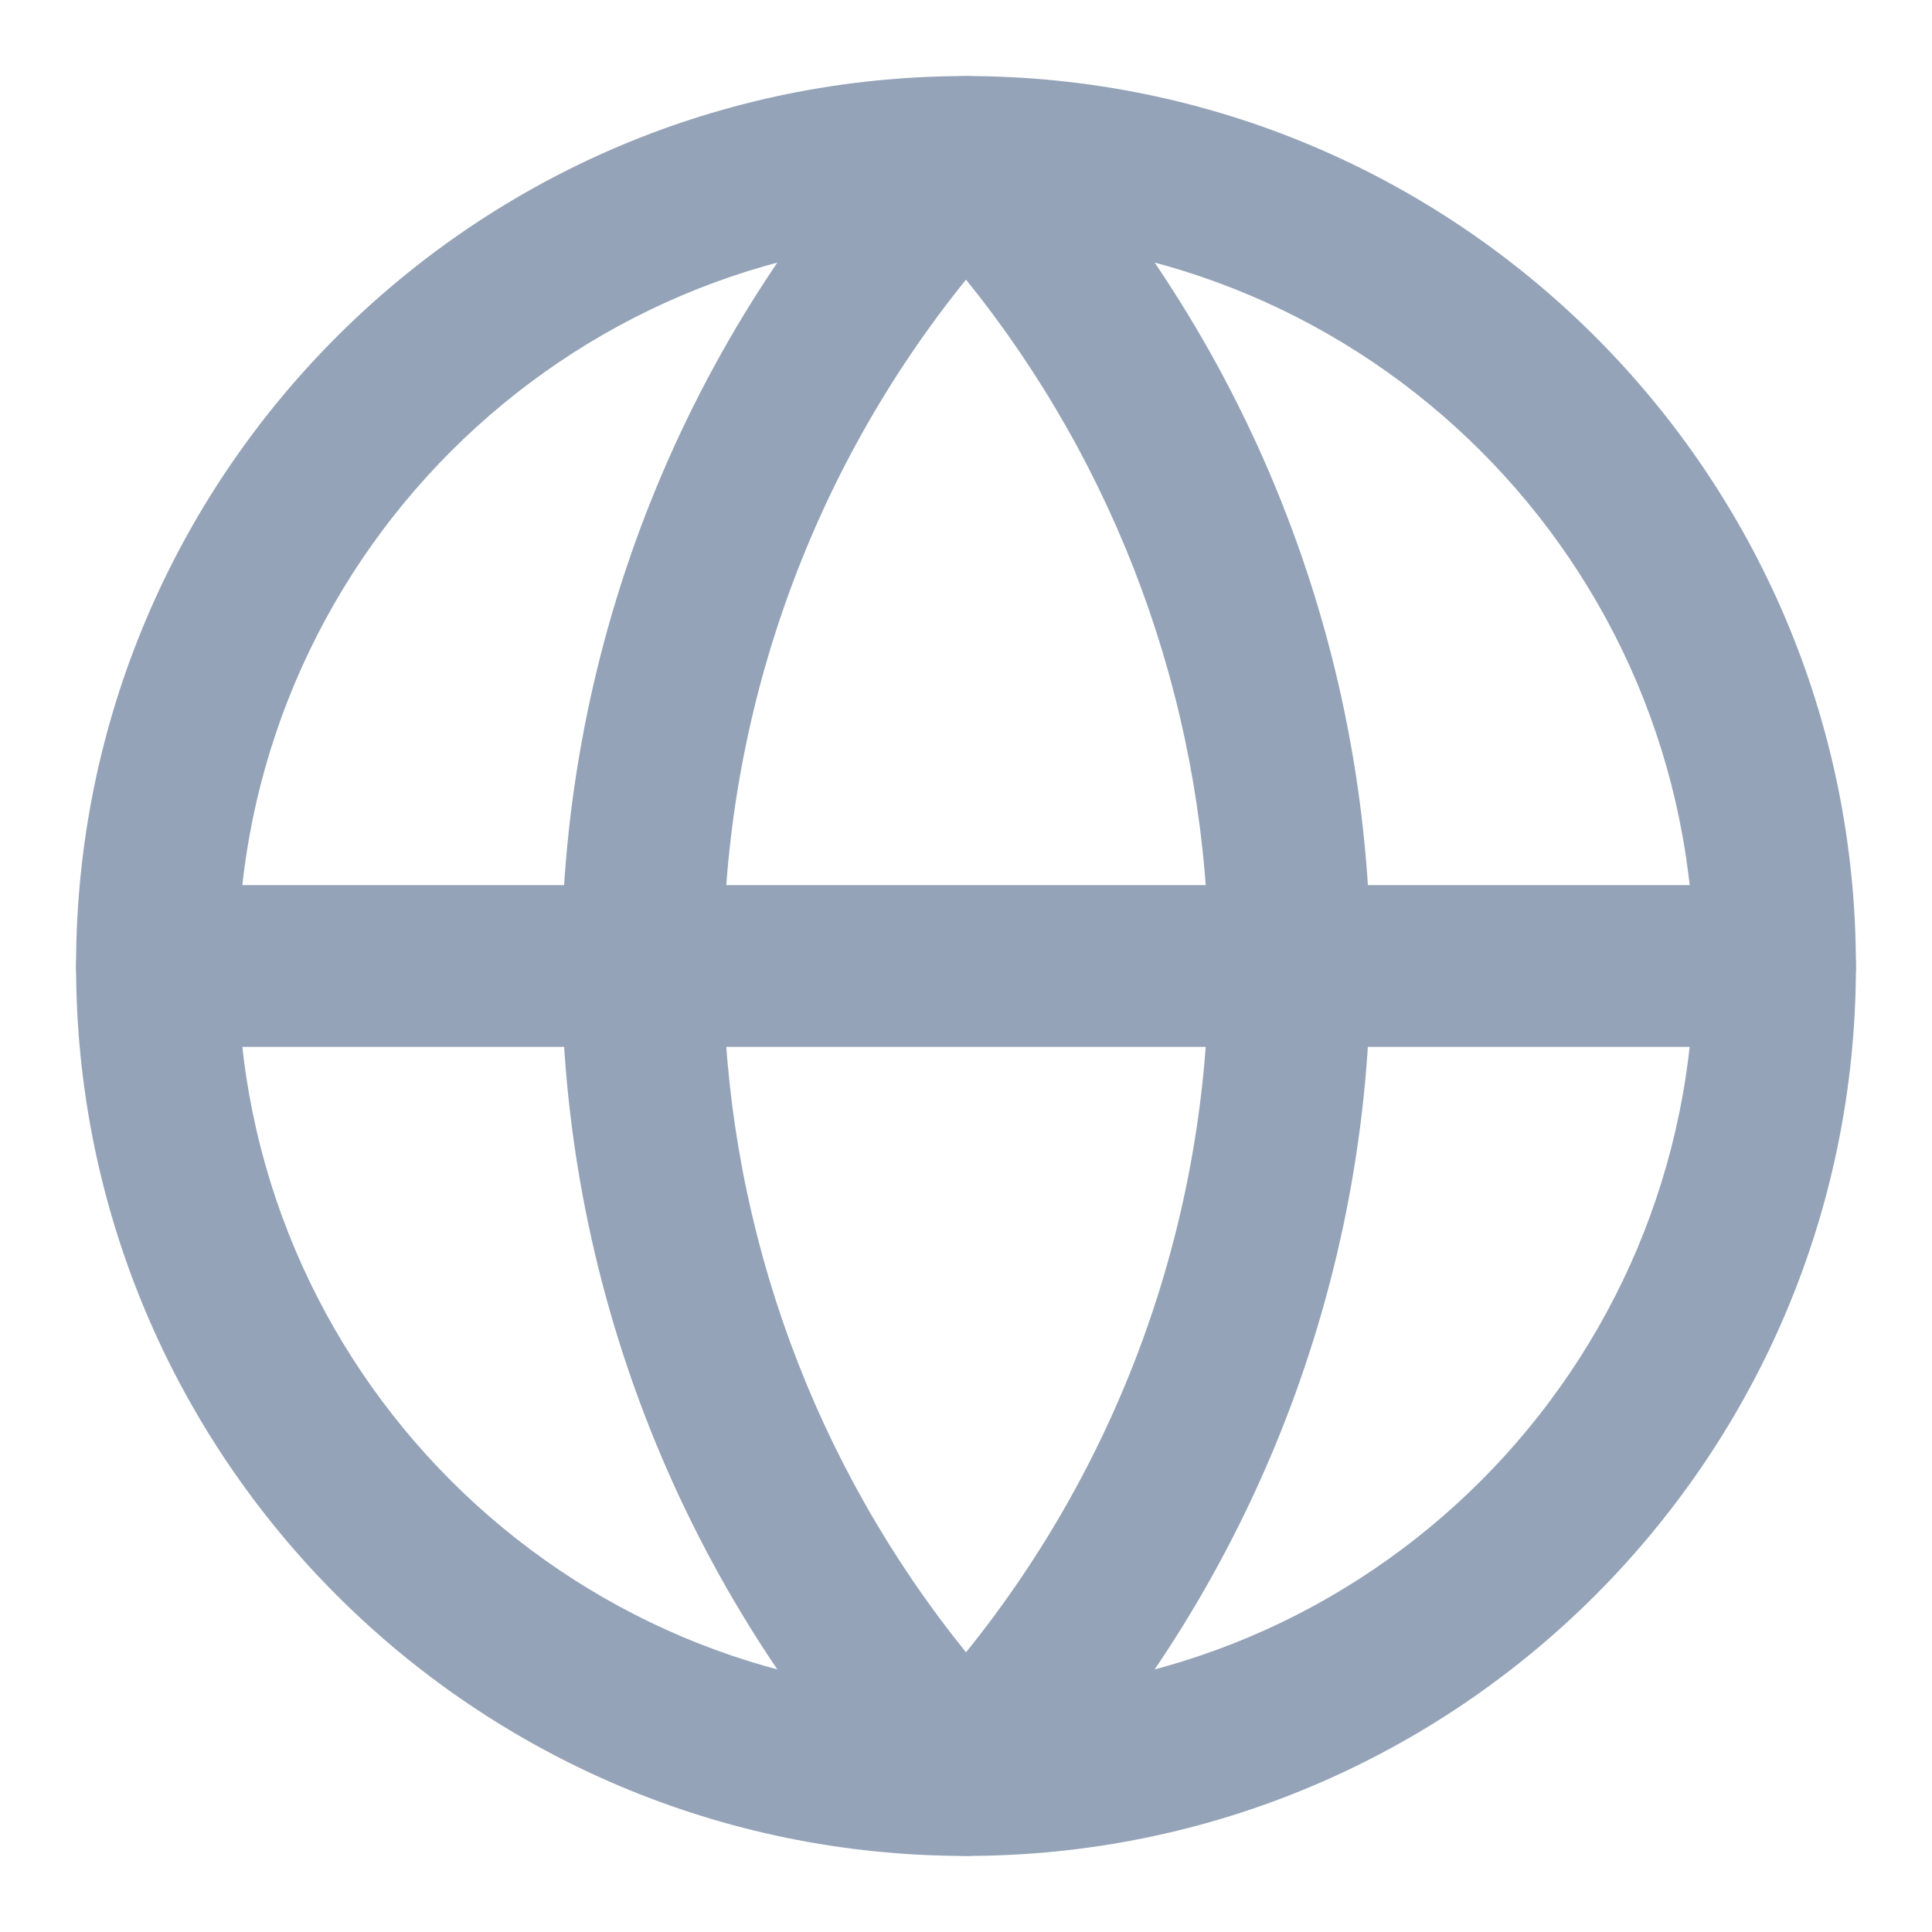
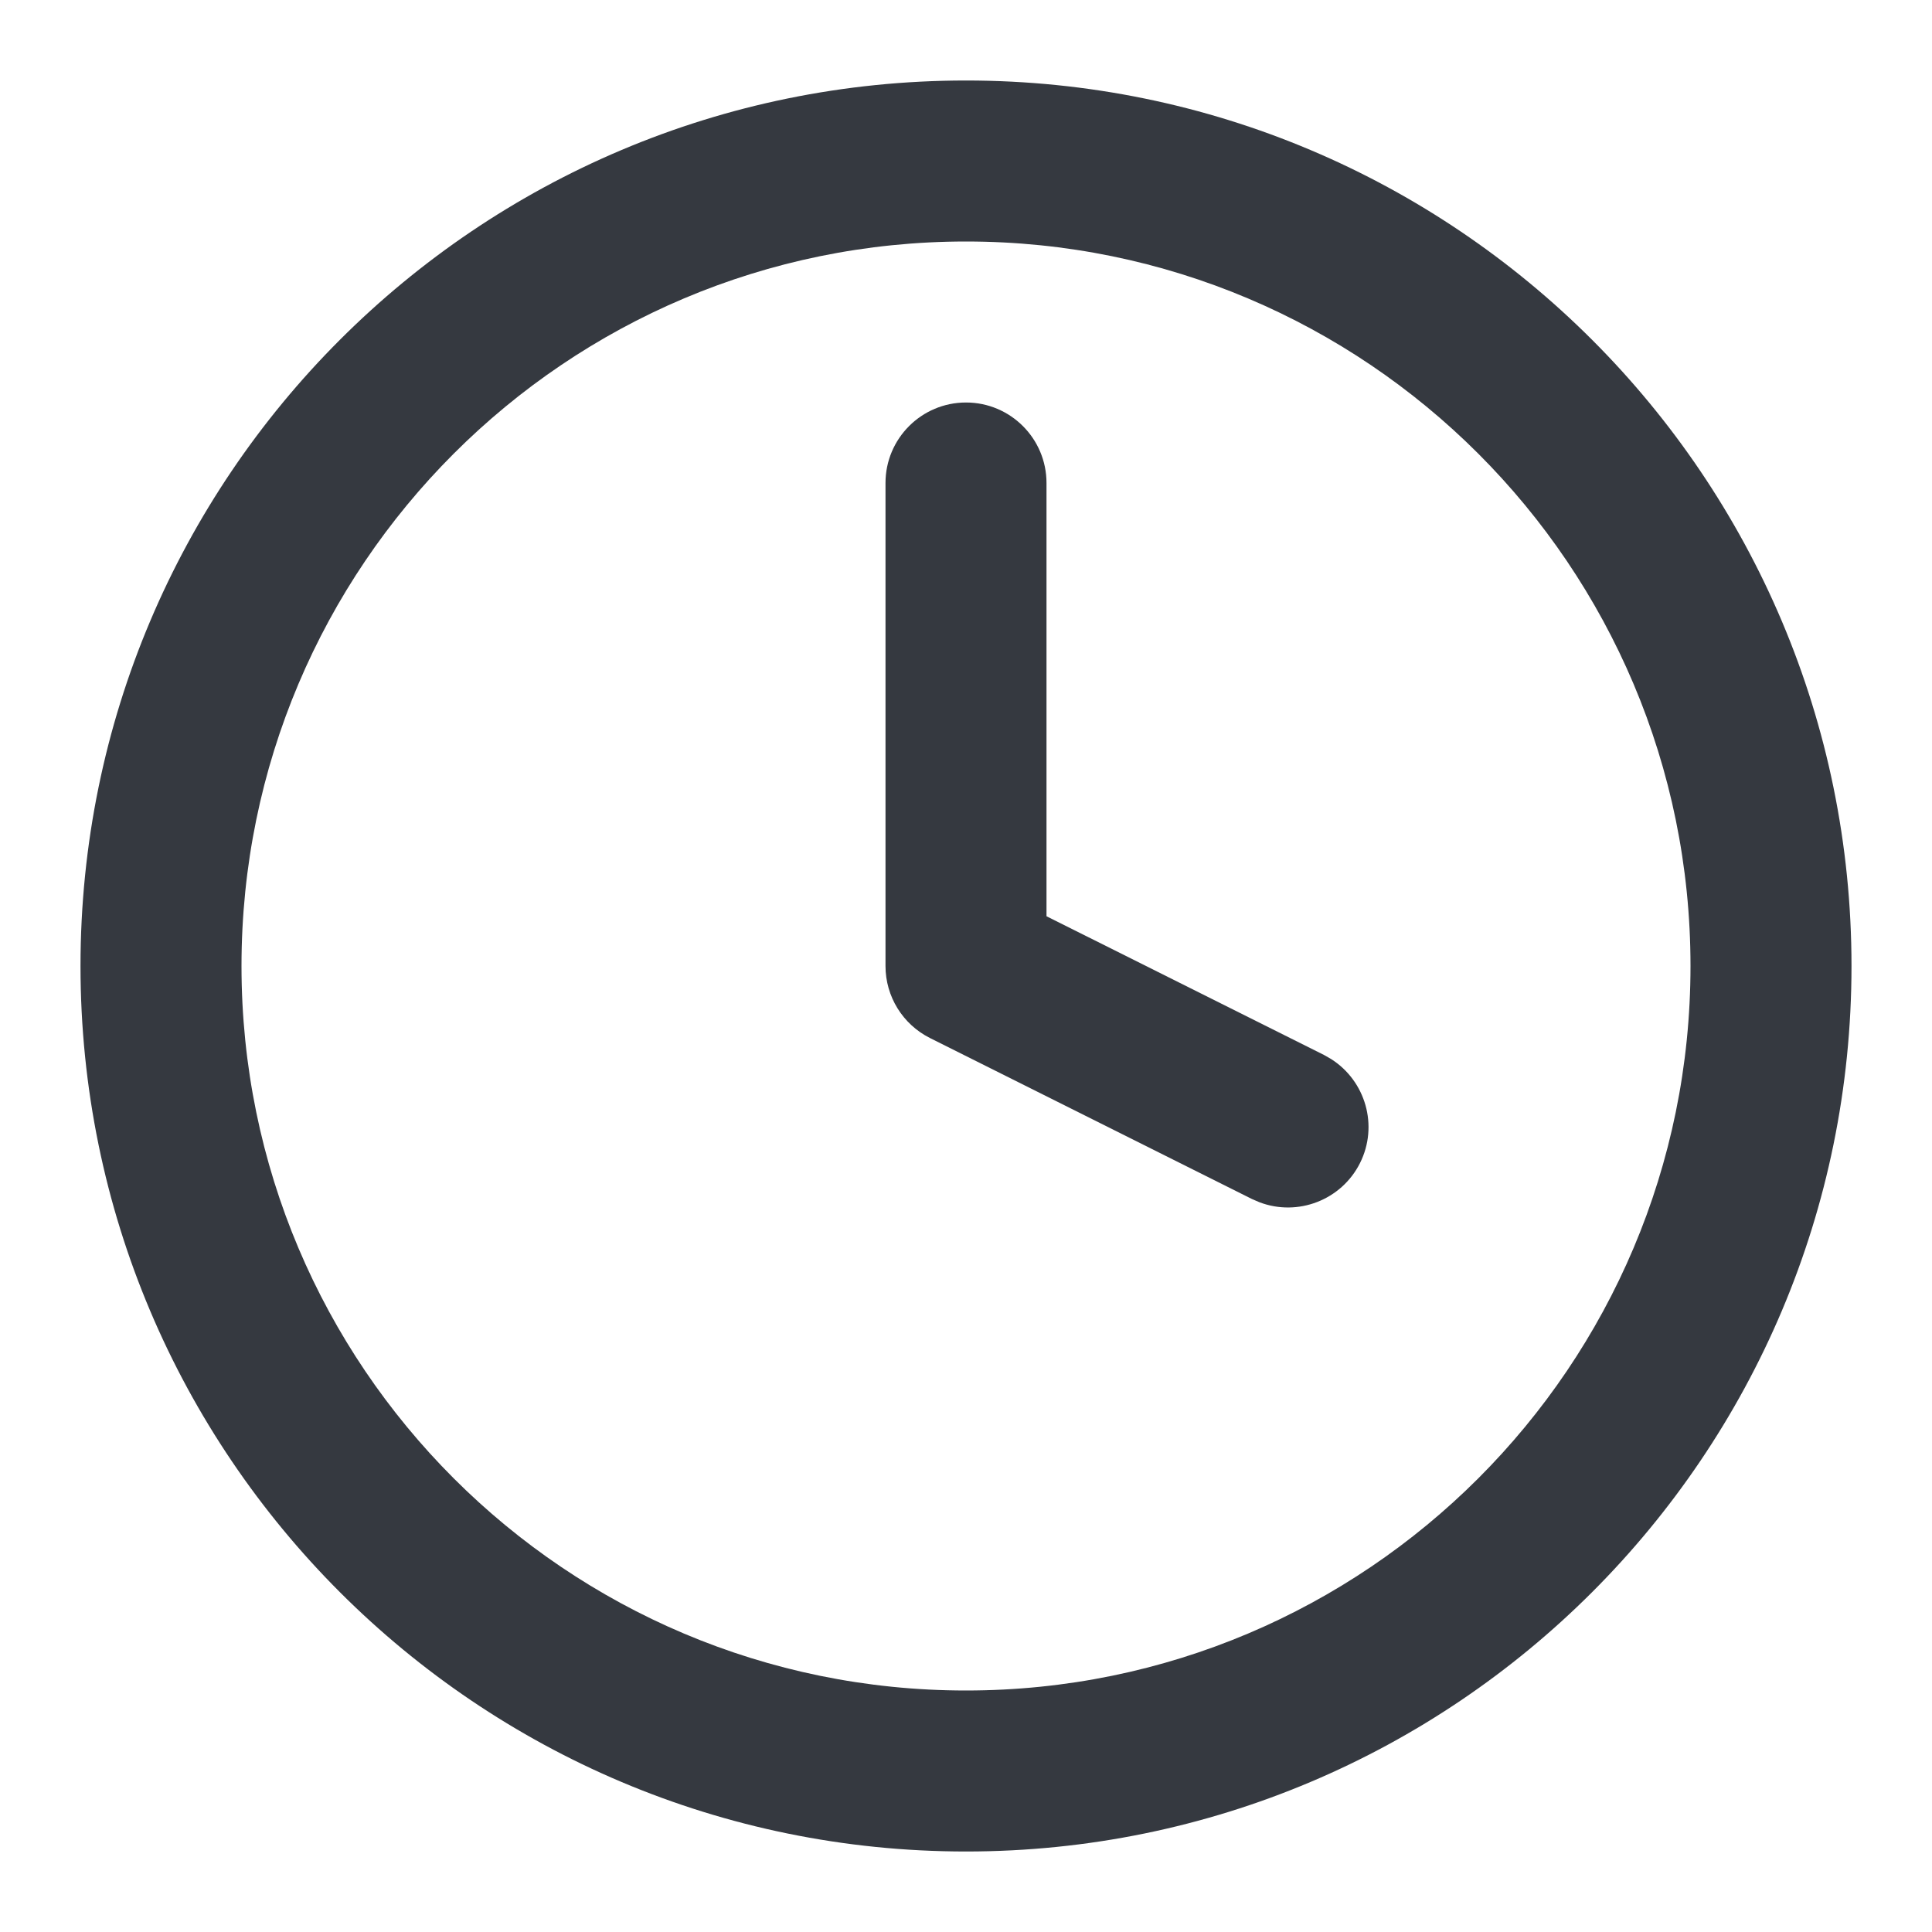
- <svg xmlns="http://www.w3.org/2000/svg" width="16" height="16" viewBox="0 0 16 16">
+ <svg xmlns="http://www.w3.org/2000/svg" width="12" height="12" viewBox="0 0 12 12">
  <g transform="matrix(1 0 0 1 0 0)">
    <g style="">
-       <g transform="matrix(0.67 0 0 0.67 8 8)">
-         <path style="stroke: none; stroke-width: 1; stroke-dasharray: none; stroke-linecap: butt; stroke-dashoffset: 0; stroke-linejoin: miter; stroke-miterlimit: 4; fill: rgb(148,163,184); fill-rule: nonzero; opacity: 1;" transform=" translate(-12, -12)" d="M 21 12 C 21 7.029 16.971 3 12 3 C 7.029 3 3 7.029 3 12 C 3 16.971 7.029 21 12 21 C 16.971 21 21 16.971 21 12 Z M 23 12 C 23 18.075 18.075 23 12 23 C 5.925 23 1 18.075 1 12 C 1 5.925 5.925 1 12 1 C 18.075 1 23 5.925 23 12 Z" stroke-linecap="round" />
+       <g transform="matrix(0.5 0 0 0.5 6 6)">
+         <path style="stroke: none; stroke-width: 1; stroke-dasharray: none; stroke-linecap: butt; stroke-dashoffset: 0; stroke-linejoin: miter; stroke-miterlimit: 4; fill: rgb(53,57,64); fill-rule: nonzero; opacity: 1;" transform=" translate(-12, -12)" d="M 21 12 C 21 7.029 16.971 3 12 3 C 7.029 3 3 7.029 3 12 C 3 16.971 7.029 21 12 21 C 16.971 21 21 16.971 21 12 Z M 23 12 C 23 18.075 18.075 23 12 23 C 5.925 23 1 18.075 1 12 C 1 5.925 5.925 1 12 1 C 18.075 1 23 5.925 23 12 Z" stroke-linecap="round" />
      </g>
-       <g transform="matrix(0.67 0 0 0.67 8 8)">
-         <path style="stroke: none; stroke-width: 1; stroke-dasharray: none; stroke-linecap: butt; stroke-dashoffset: 0; stroke-linejoin: miter; stroke-miterlimit: 4; fill: rgb(148,163,184); fill-rule: nonzero; opacity: 1;" transform=" translate(-12, -12)" d="M 14.996 11.676 C 14.925 8.693 13.866 5.825 12 3.516 C 10.066 5.909 9 8.901 9 12 L 9.004 12.324 C 9.075 15.307 10.134 18.174 12 20.483 C 13.934 18.09 15 15.099 15 12 L 14.996 11.676 Z M 16.995 12.373 C 16.903 16.218 15.383 19.898 12.725 22.689 C 12.536 22.888 12.274 23 12 23 C 11.726 23 11.464 22.888 11.275 22.689 C 8.617 19.898 7.097 16.218 7.005 12.373 L 7 12 C 7 8.02 8.531 4.193 11.275 1.311 L 11.35 1.24 C 11.53 1.086 11.76 1 12 1 C 12.274 1 12.536 1.112 12.725 1.311 C 15.469 4.193 17 8.02 17 12 L 16.995 12.373 Z" stroke-linecap="round" />
-       </g>
-       <g transform="matrix(0.67 0 0 0.67 8 8)">
-         <path style="stroke: none; stroke-width: 1; stroke-dasharray: none; stroke-linecap: butt; stroke-dashoffset: 0; stroke-linejoin: miter; stroke-miterlimit: 4; fill: rgb(148,163,184); fill-rule: nonzero; opacity: 1;" transform=" translate(-12, -12)" d="M 22 11 C 22.552 11 23 11.448 23 12 C 23 12.552 22.552 13 22 13 L 2 13 C 1.448 13 1 12.552 1 12 C 1 11.448 1.448 11 2 11 L 22 11 Z" stroke-linecap="round" />
+       <g transform="matrix(0.5 0 0 0.5 7 5)">
+         <path style="stroke: none; stroke-width: 1; stroke-dasharray: none; stroke-linecap: butt; stroke-dashoffset: 0; stroke-linejoin: miter; stroke-miterlimit: 4; fill: rgb(53,57,64); fill-rule: nonzero; opacity: 1;" transform=" translate(-14, -10)" d="M 11 6 C 11 5.448 11.448 5 12 5 C 12.552 5 13 5.448 13 6 L 13 11.382 L 16.447 13.105 L 16.536 13.156 C 16.964 13.428 17.126 13.984 16.895 14.447 C 16.663 14.91 16.12 15.115 15.646 14.935 L 15.553 14.895 L 11.553 12.895 C 11.214 12.725 11 12.379 11 12 L 11 6 Z" stroke-linecap="round" />
      </g>
    </g>
  </g>
</svg>
